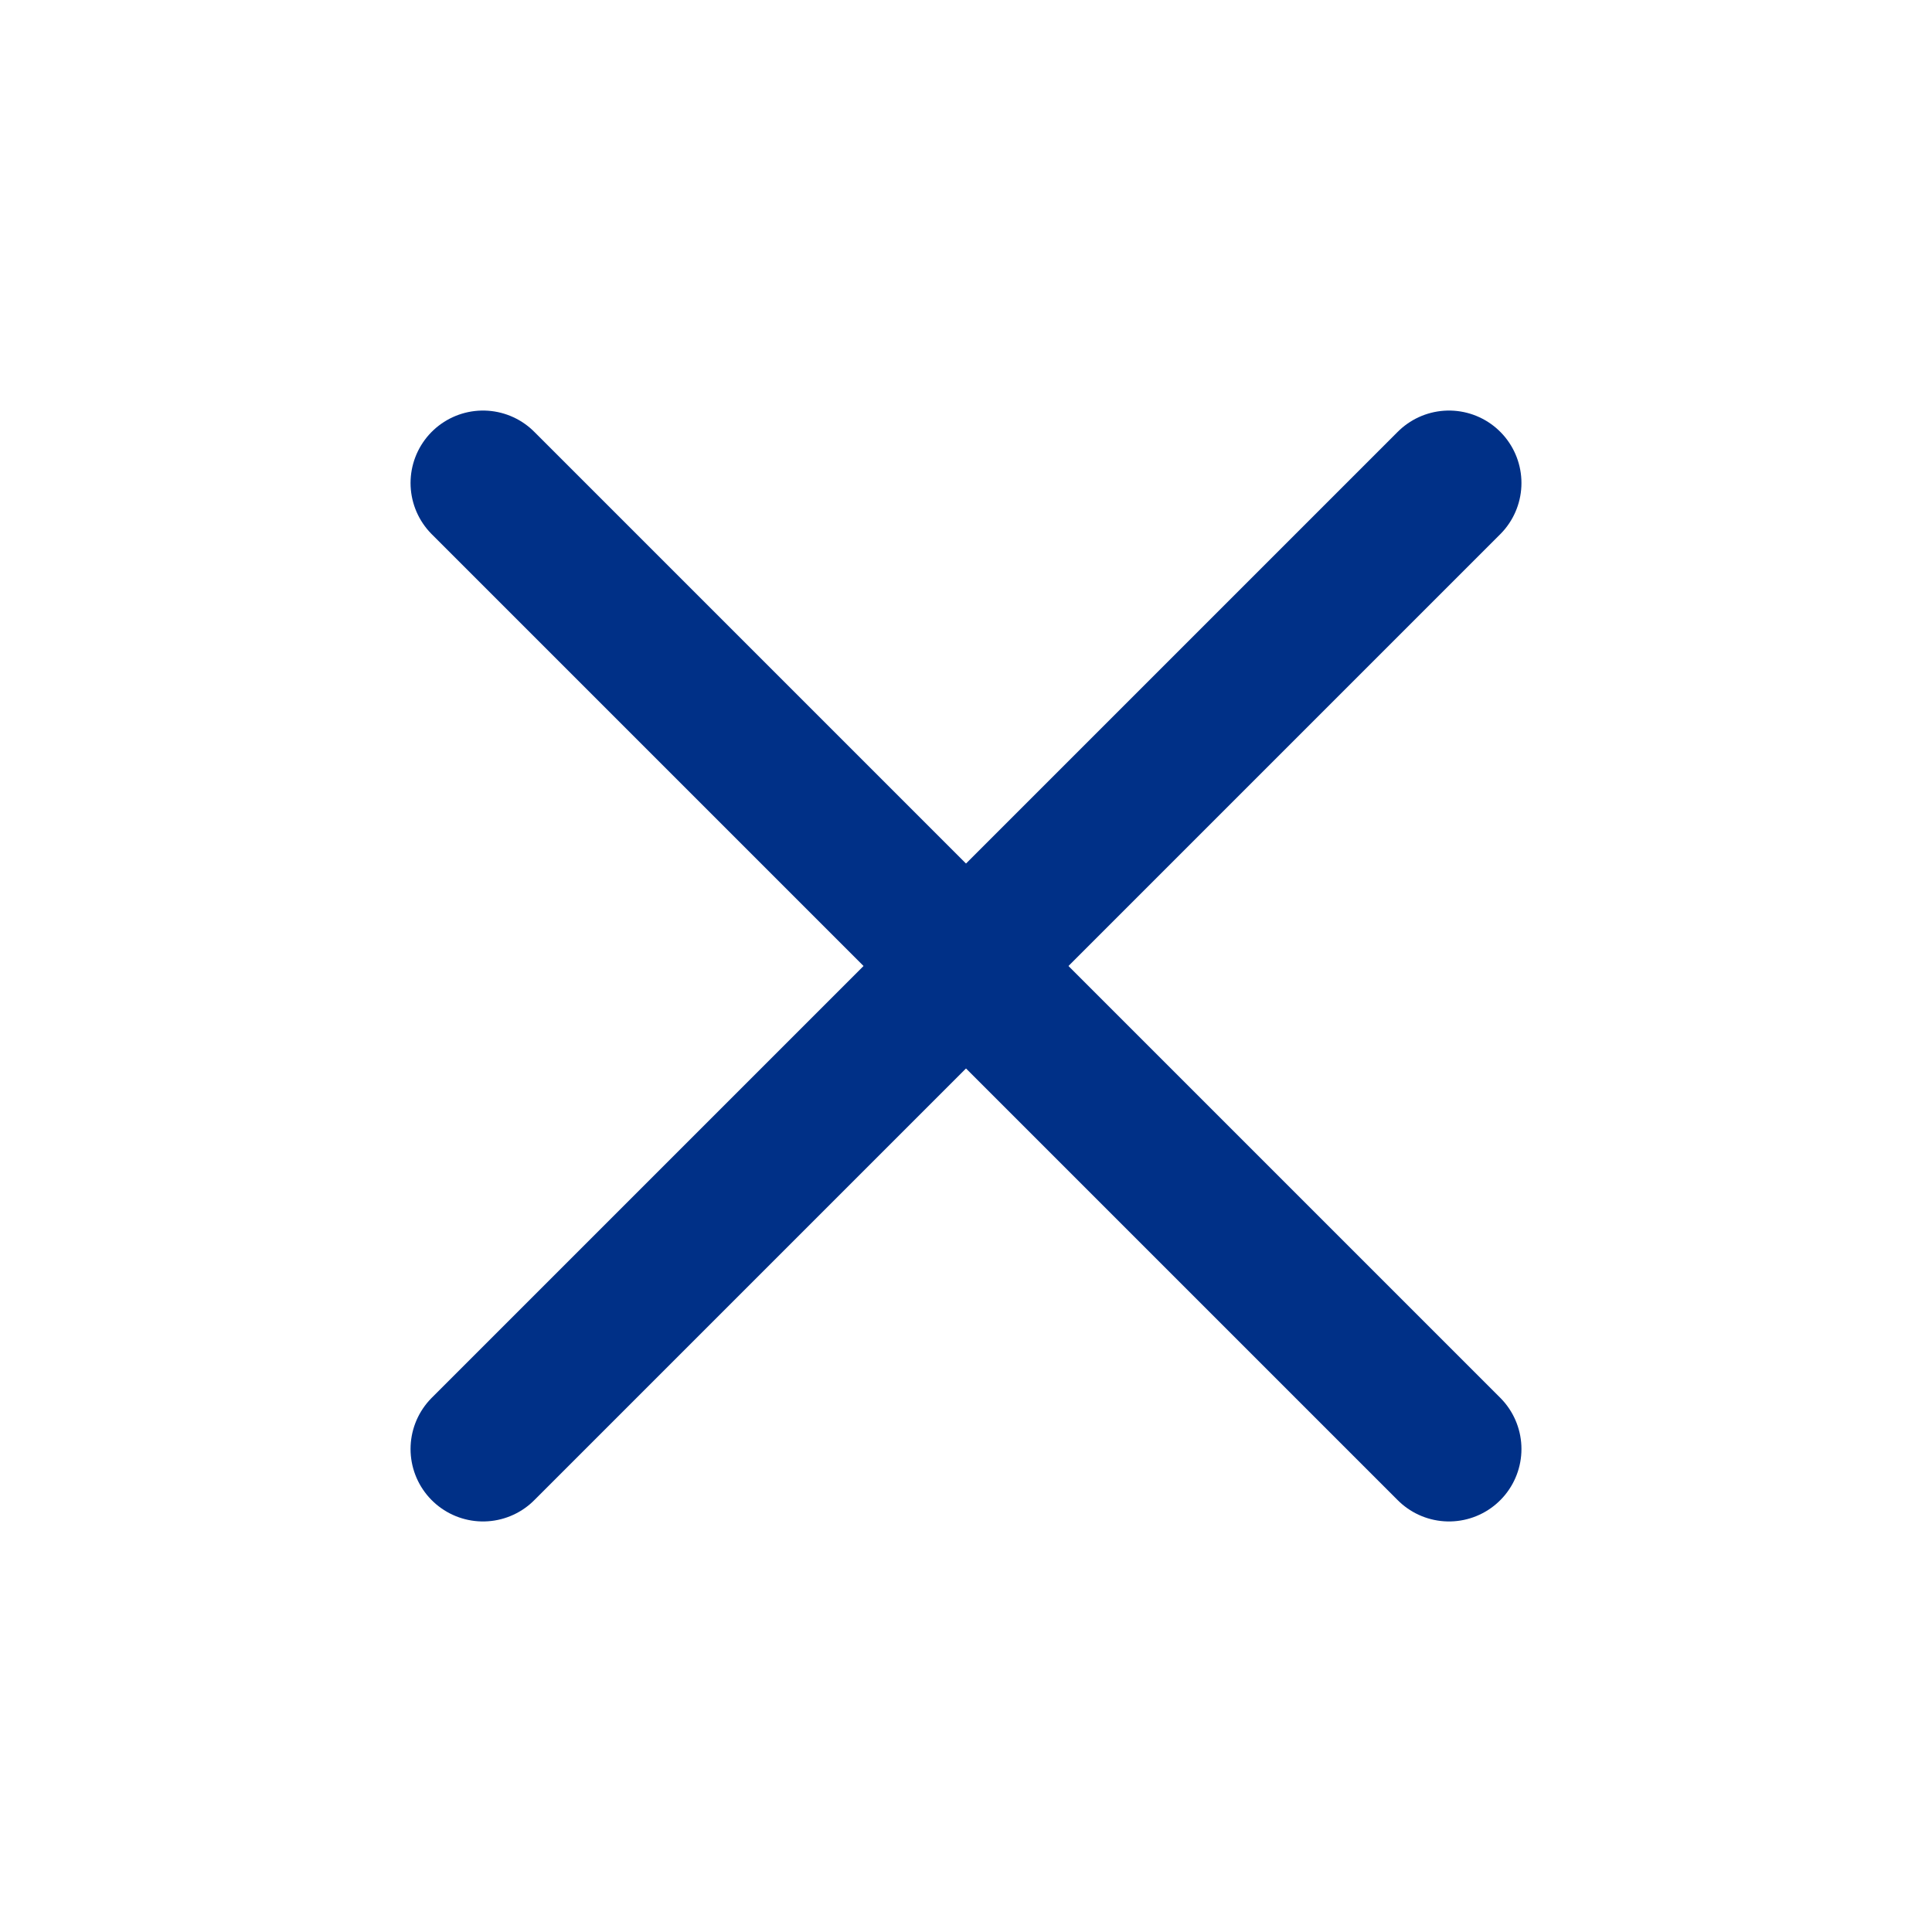
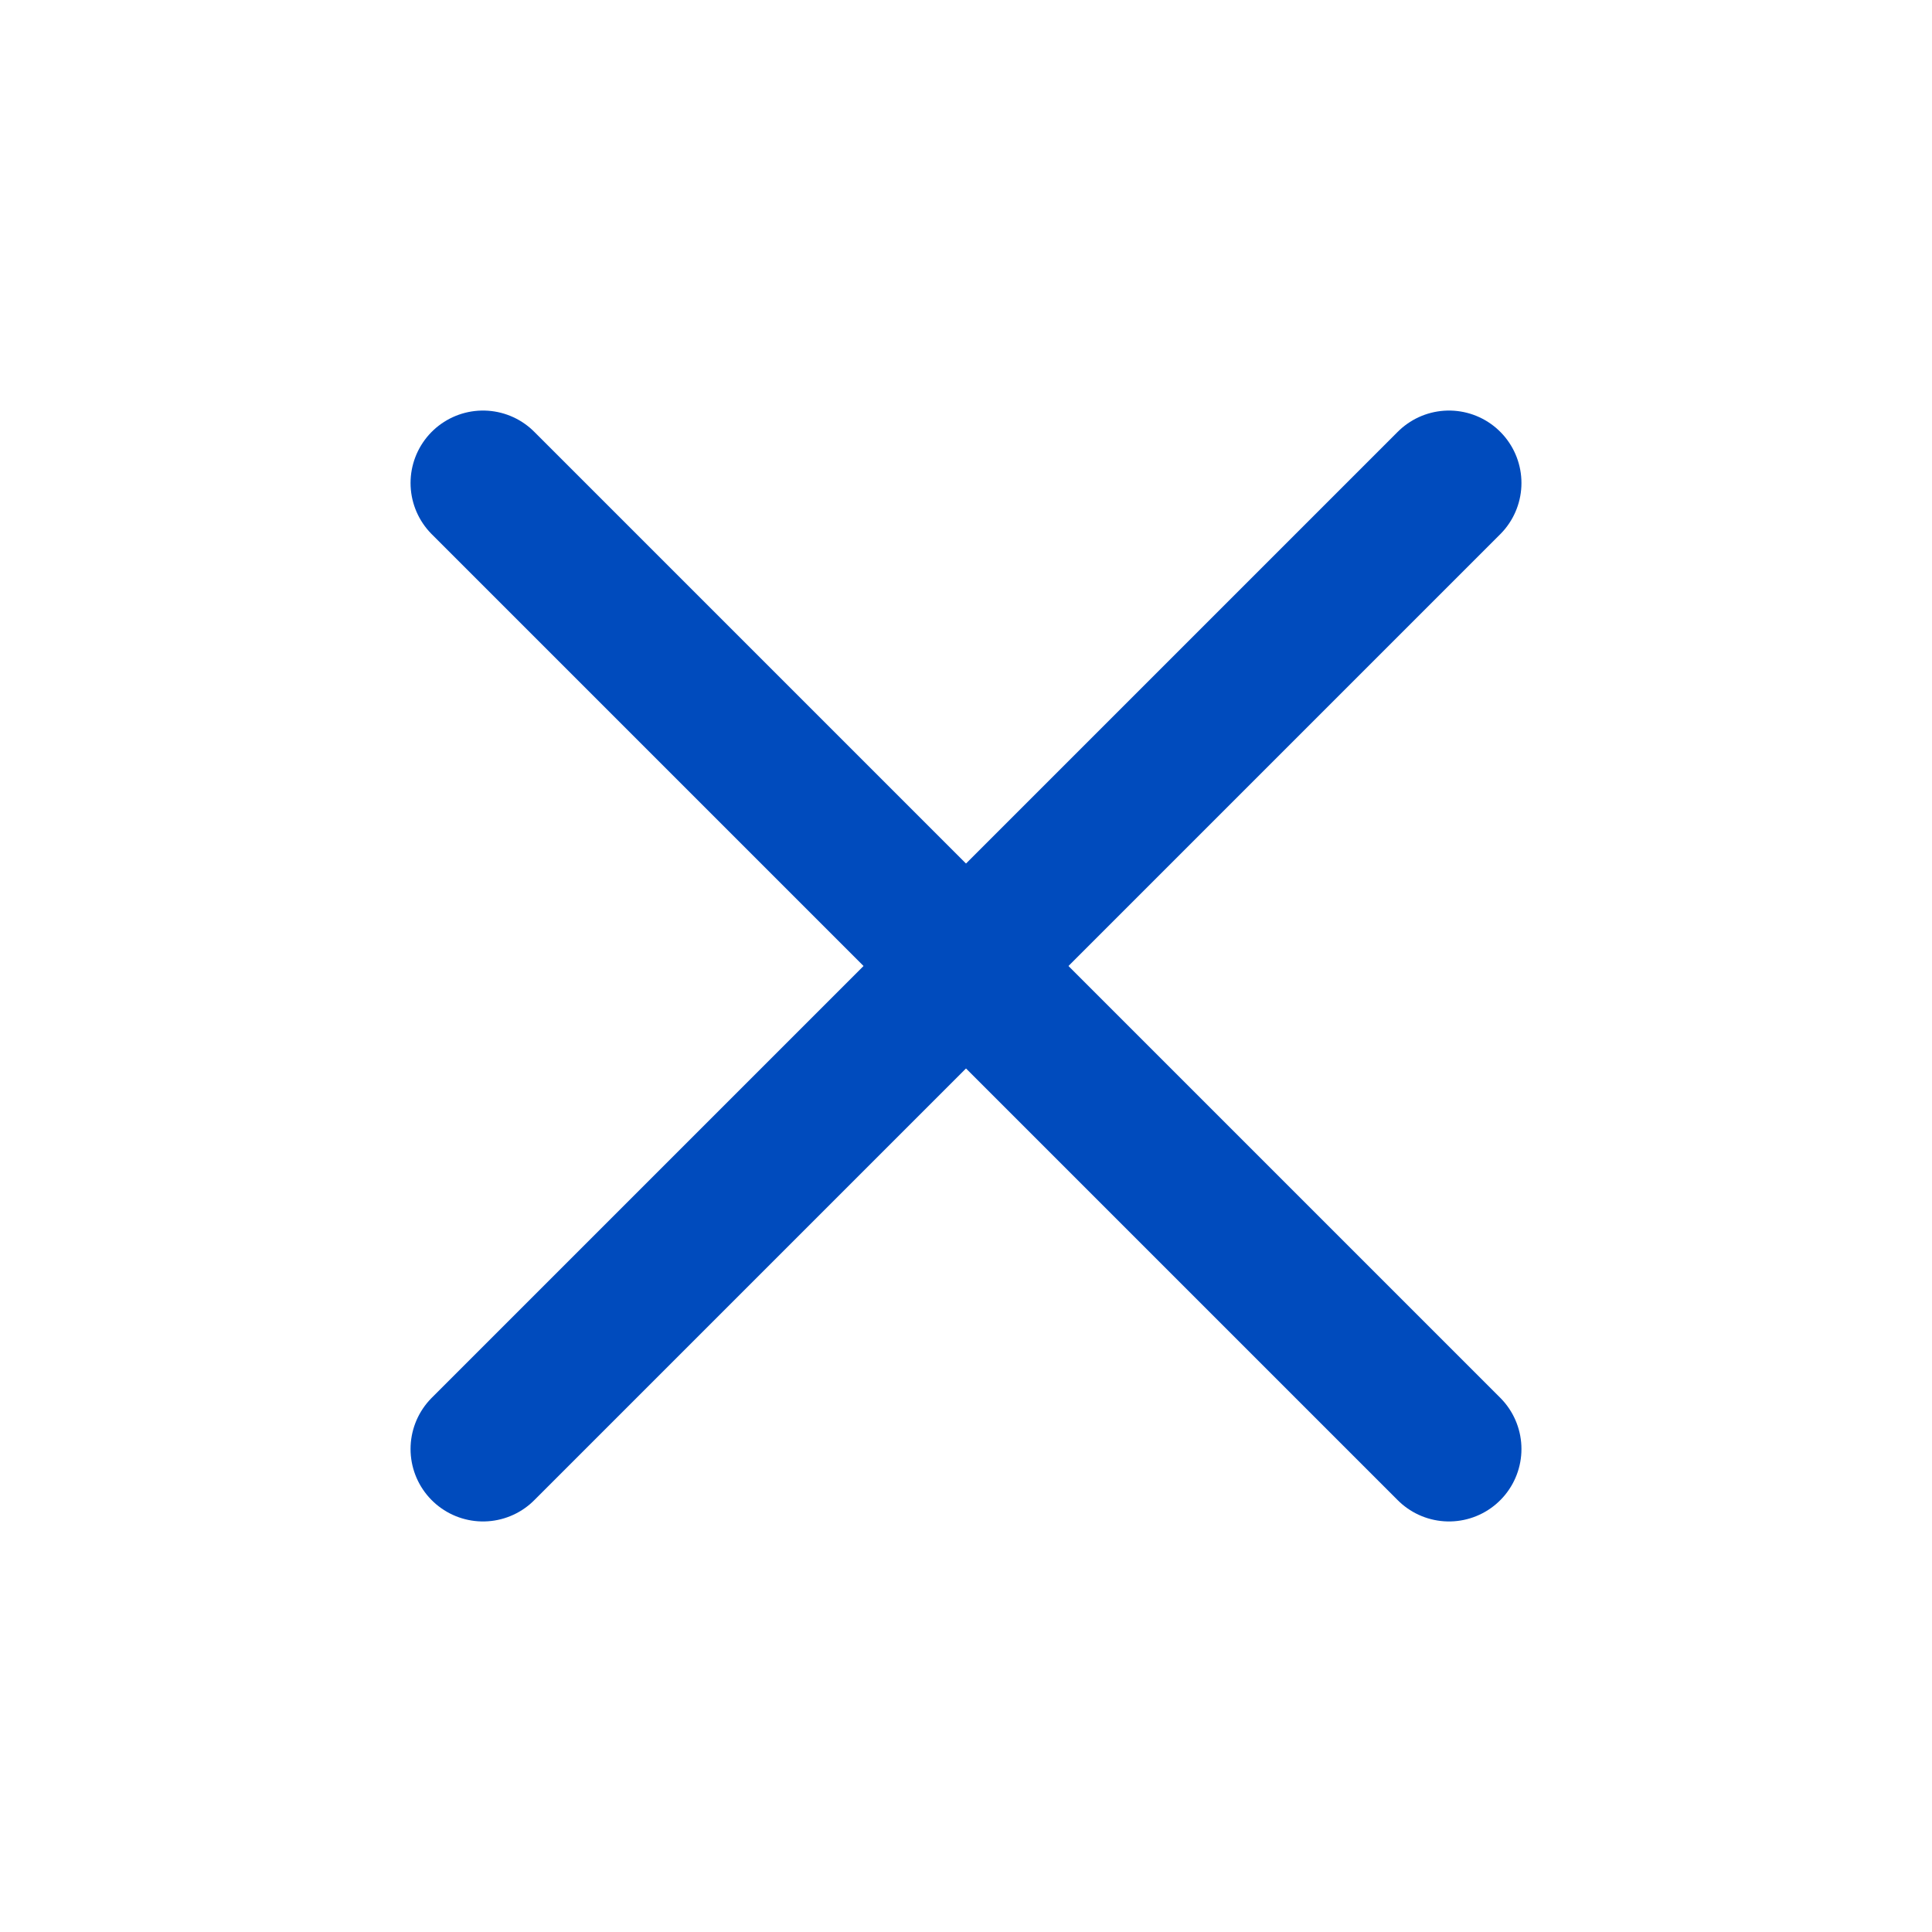
<svg xmlns="http://www.w3.org/2000/svg" width="24" height="24" viewBox="0 0 24 24" fill="none">
-   <path d="M6 6L18 18" stroke="#003087" stroke-width="1.8" stroke-linecap="round" />
-   <path d="M18 6L6 18" stroke="#003087" stroke-width="1.8" stroke-linecap="round" />
+   <path d="M6 6L18 18" stroke="#004BBD" stroke-width="1.8" stroke-linecap="round" />
+   <path d="M18 6L6 18" stroke="#004BBD" stroke-width="1.8" stroke-linecap="round" />
</svg>
